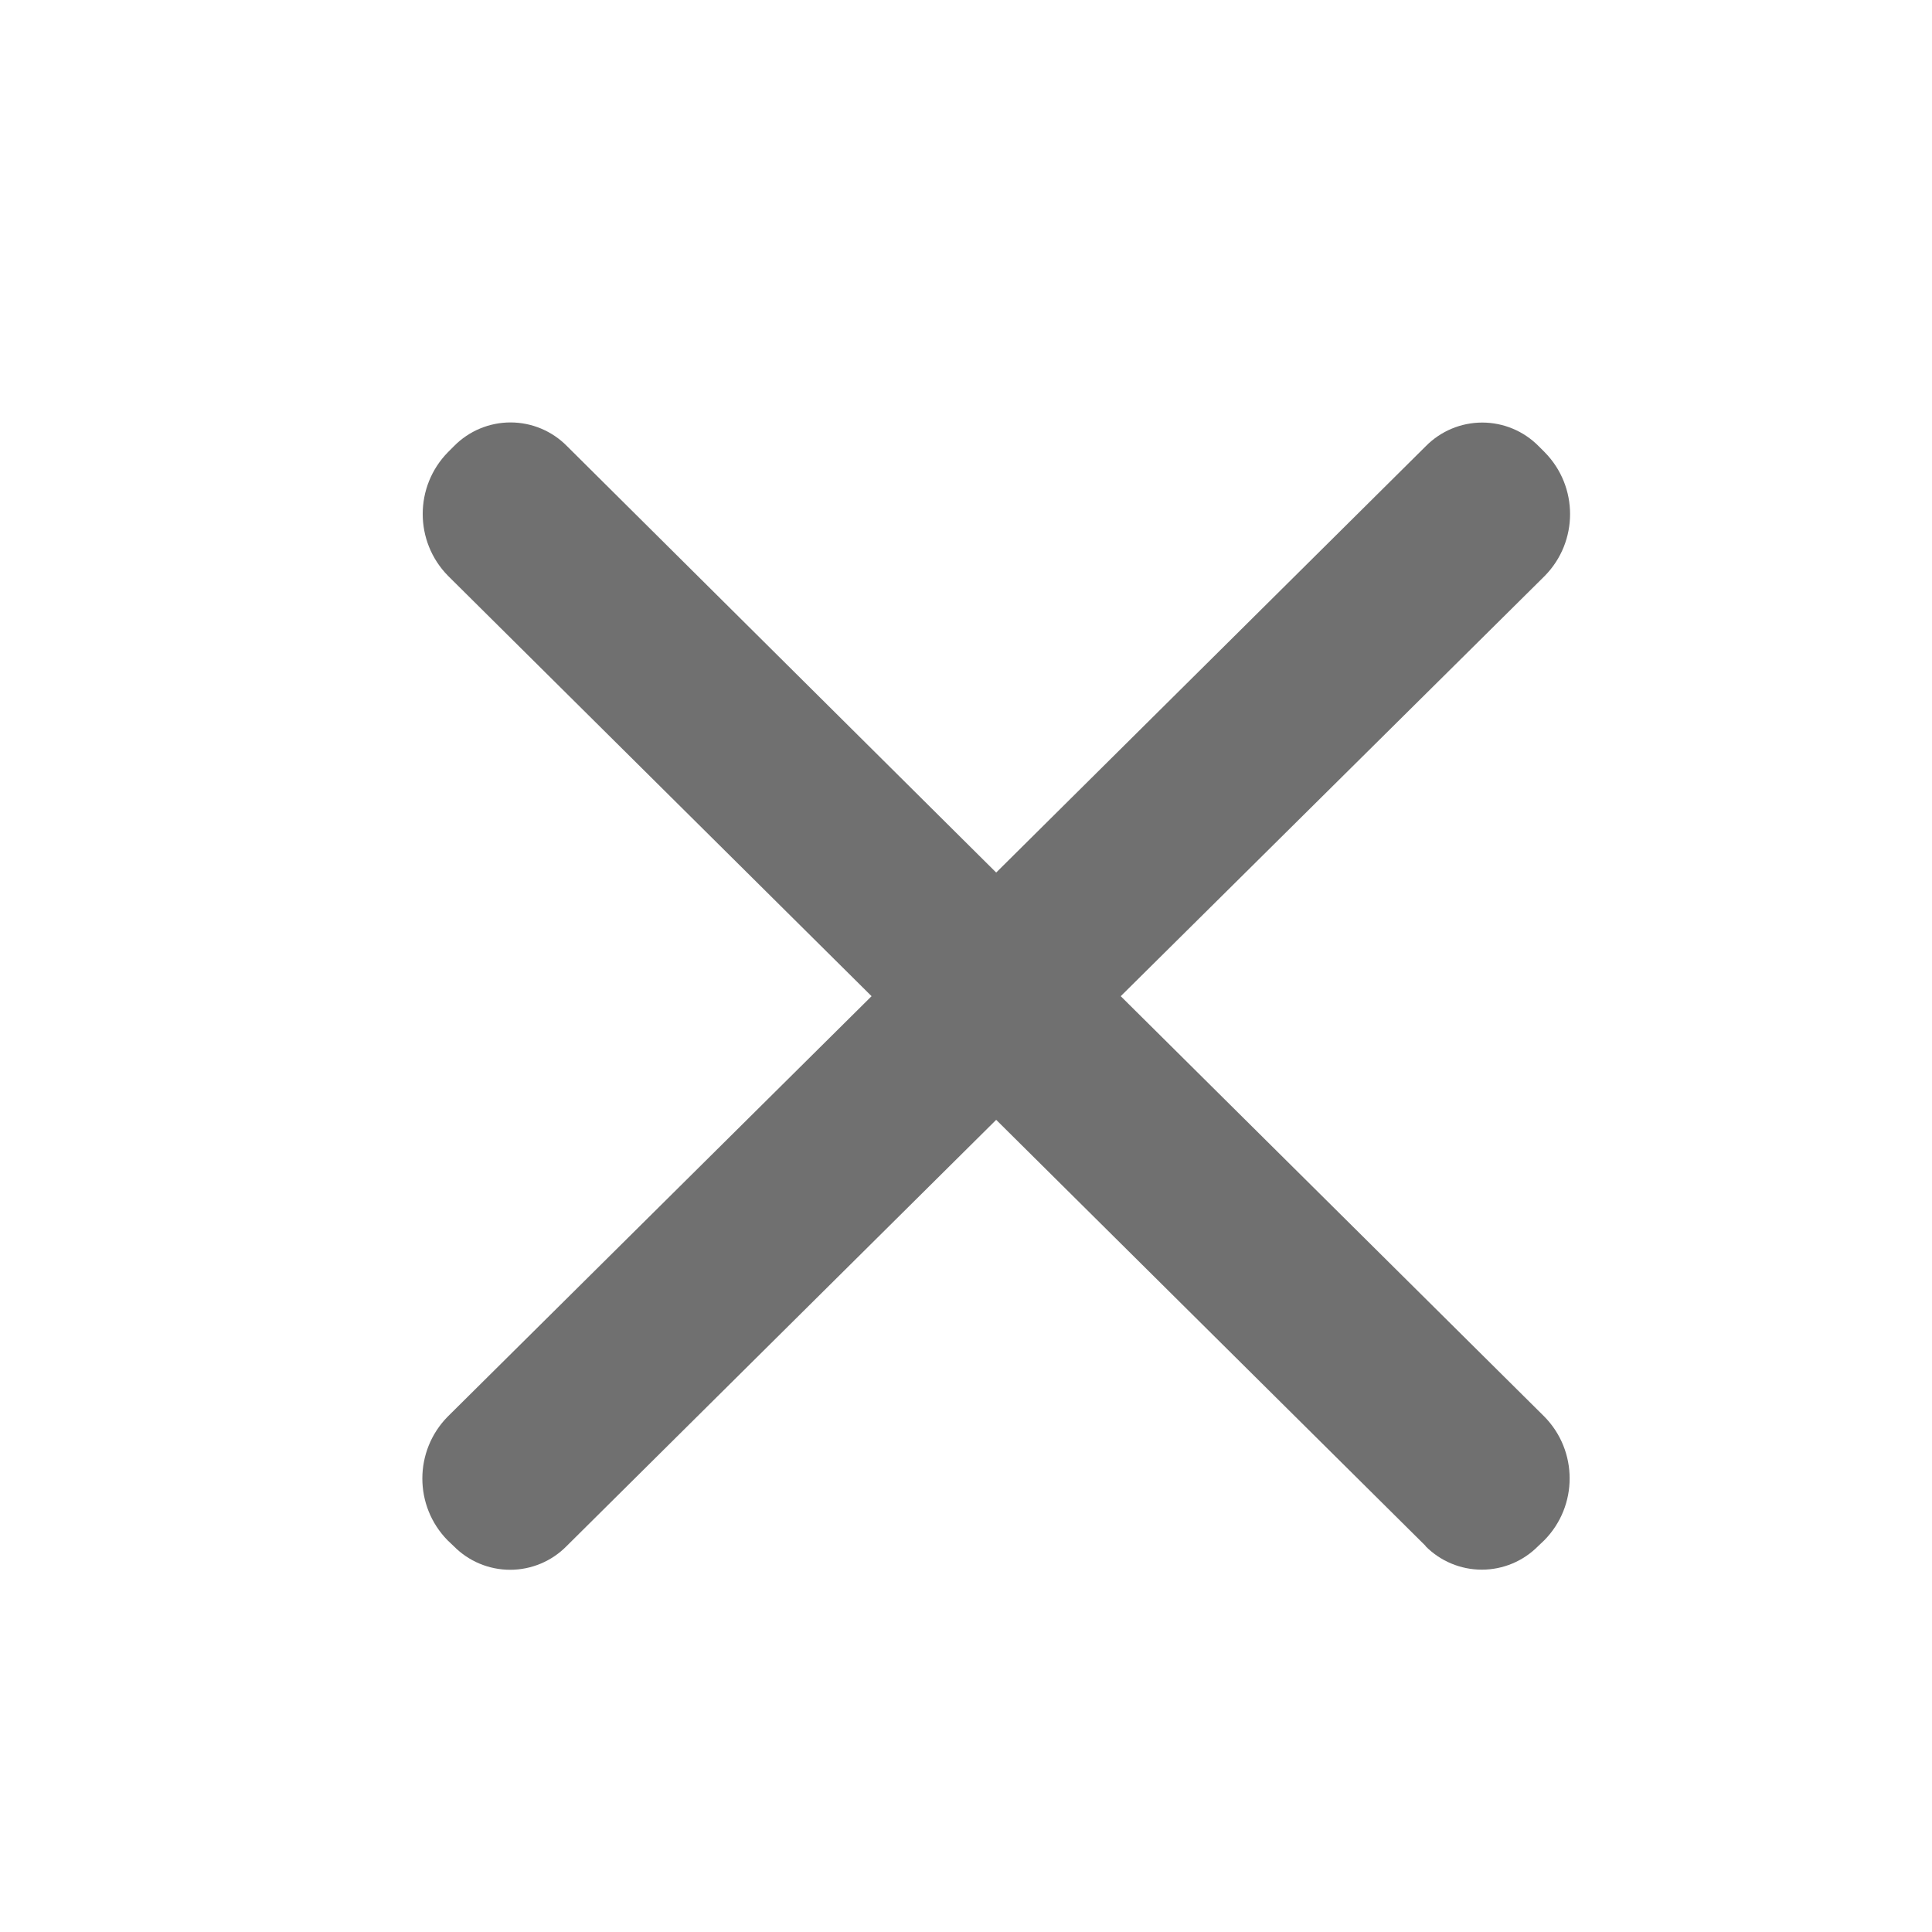
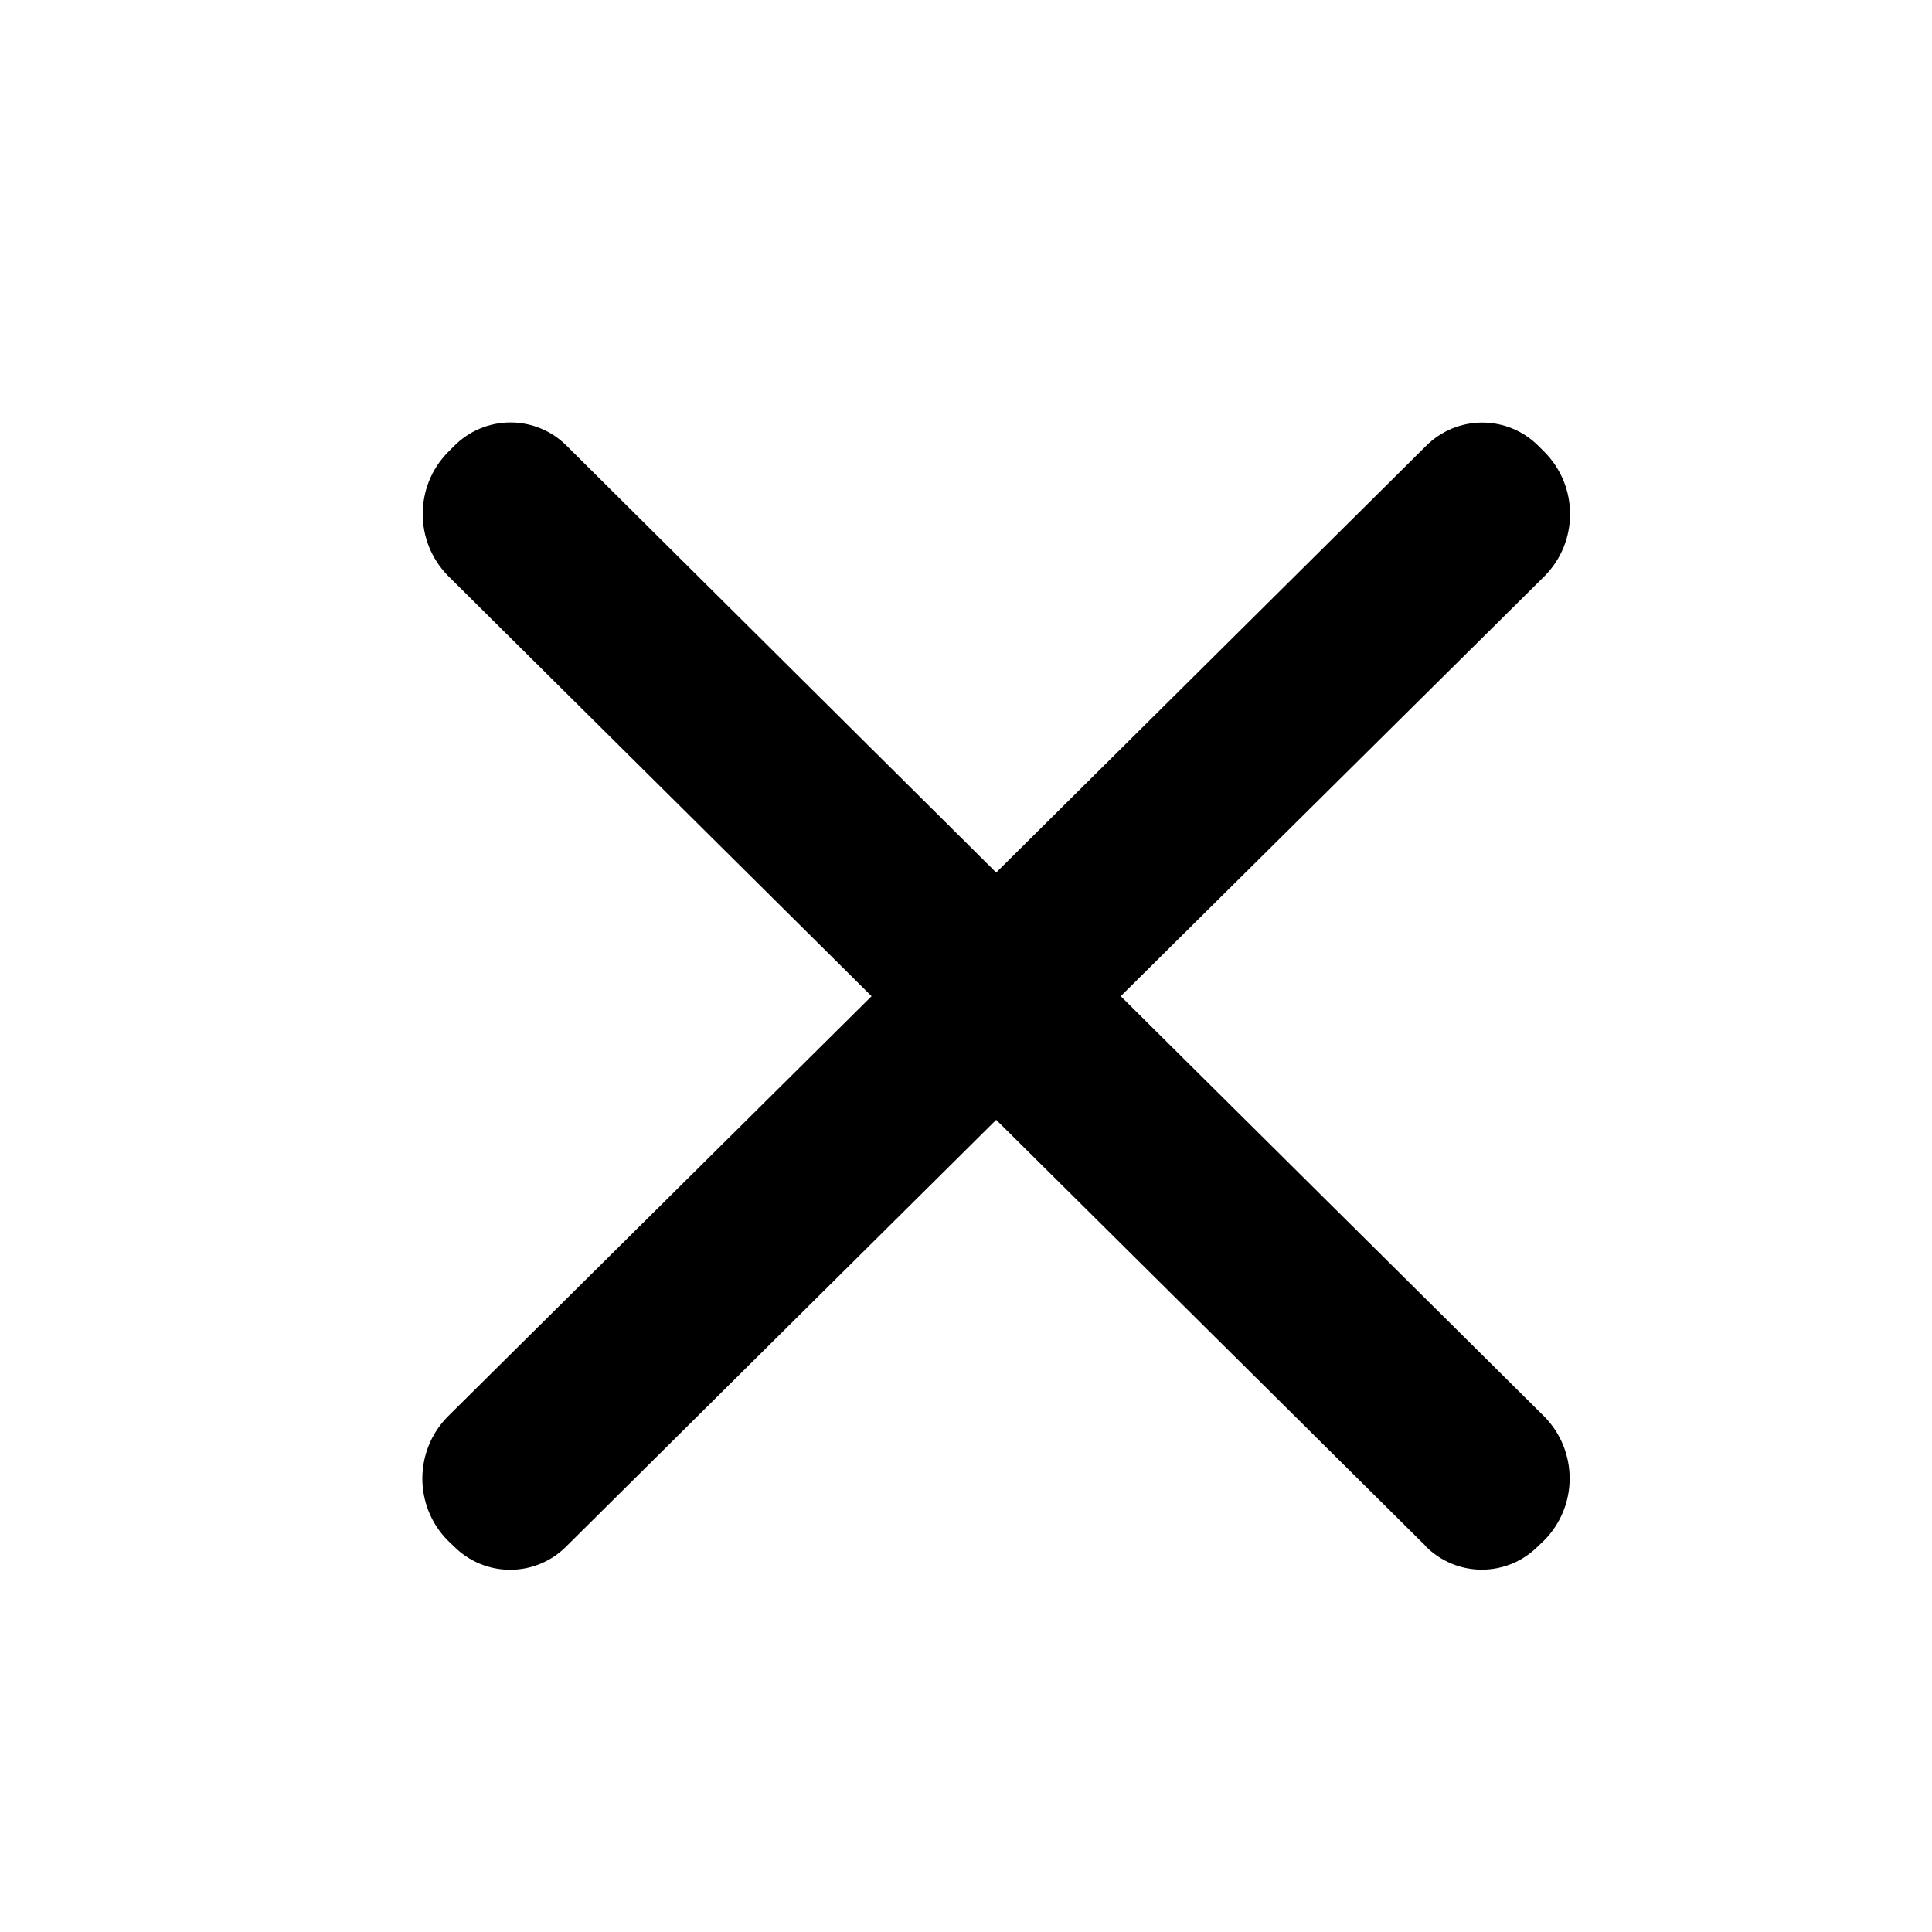
<svg xmlns="http://www.w3.org/2000/svg" width="32" height="32" viewBox="0 0 32 32">
-   <defs>
-     <style>.b{fill:#707070;}</style>
-   </defs>
-   <path class="b" d="M16.616,18.609,9.5,11.548,2.384,18.609a1.311,1.311,0,0,1-1.869,0l-.1-.095a1.462,1.462,0,0,1,0-2.05L7.436,9.5.421,2.538a1.462,1.462,0,0,1,0-2.05l.1-.1a1.312,1.312,0,0,1,1.869,0L9.5,7.452,16.616.39a1.312,1.312,0,0,1,1.869,0l.1.1a1.46,1.46,0,0,1,0,2.05L11.563,9.5l7.015,6.962a1.46,1.46,0,0,1,0,2.05l-.1.095a1.311,1.311,0,0,1-1.869,0Z" transform="translate(7 7)" />
+   <path fill="currentColor" d="M16.616,18.609,9.5,11.548,2.384,18.609a1.311,1.311,0,0,1-1.869,0l-.1-.095a1.462,1.462,0,0,1,0-2.05L7.436,9.5.421,2.538a1.462,1.462,0,0,1,0-2.05l.1-.1a1.312,1.312,0,0,1,1.869,0L9.5,7.452,16.616.39a1.312,1.312,0,0,1,1.869,0l.1.1a1.46,1.46,0,0,1,0,2.05L11.563,9.5l7.015,6.962a1.46,1.46,0,0,1,0,2.05l-.1.095a1.311,1.311,0,0,1-1.869,0Z" transform="translate(7 7)" />
</svg>
